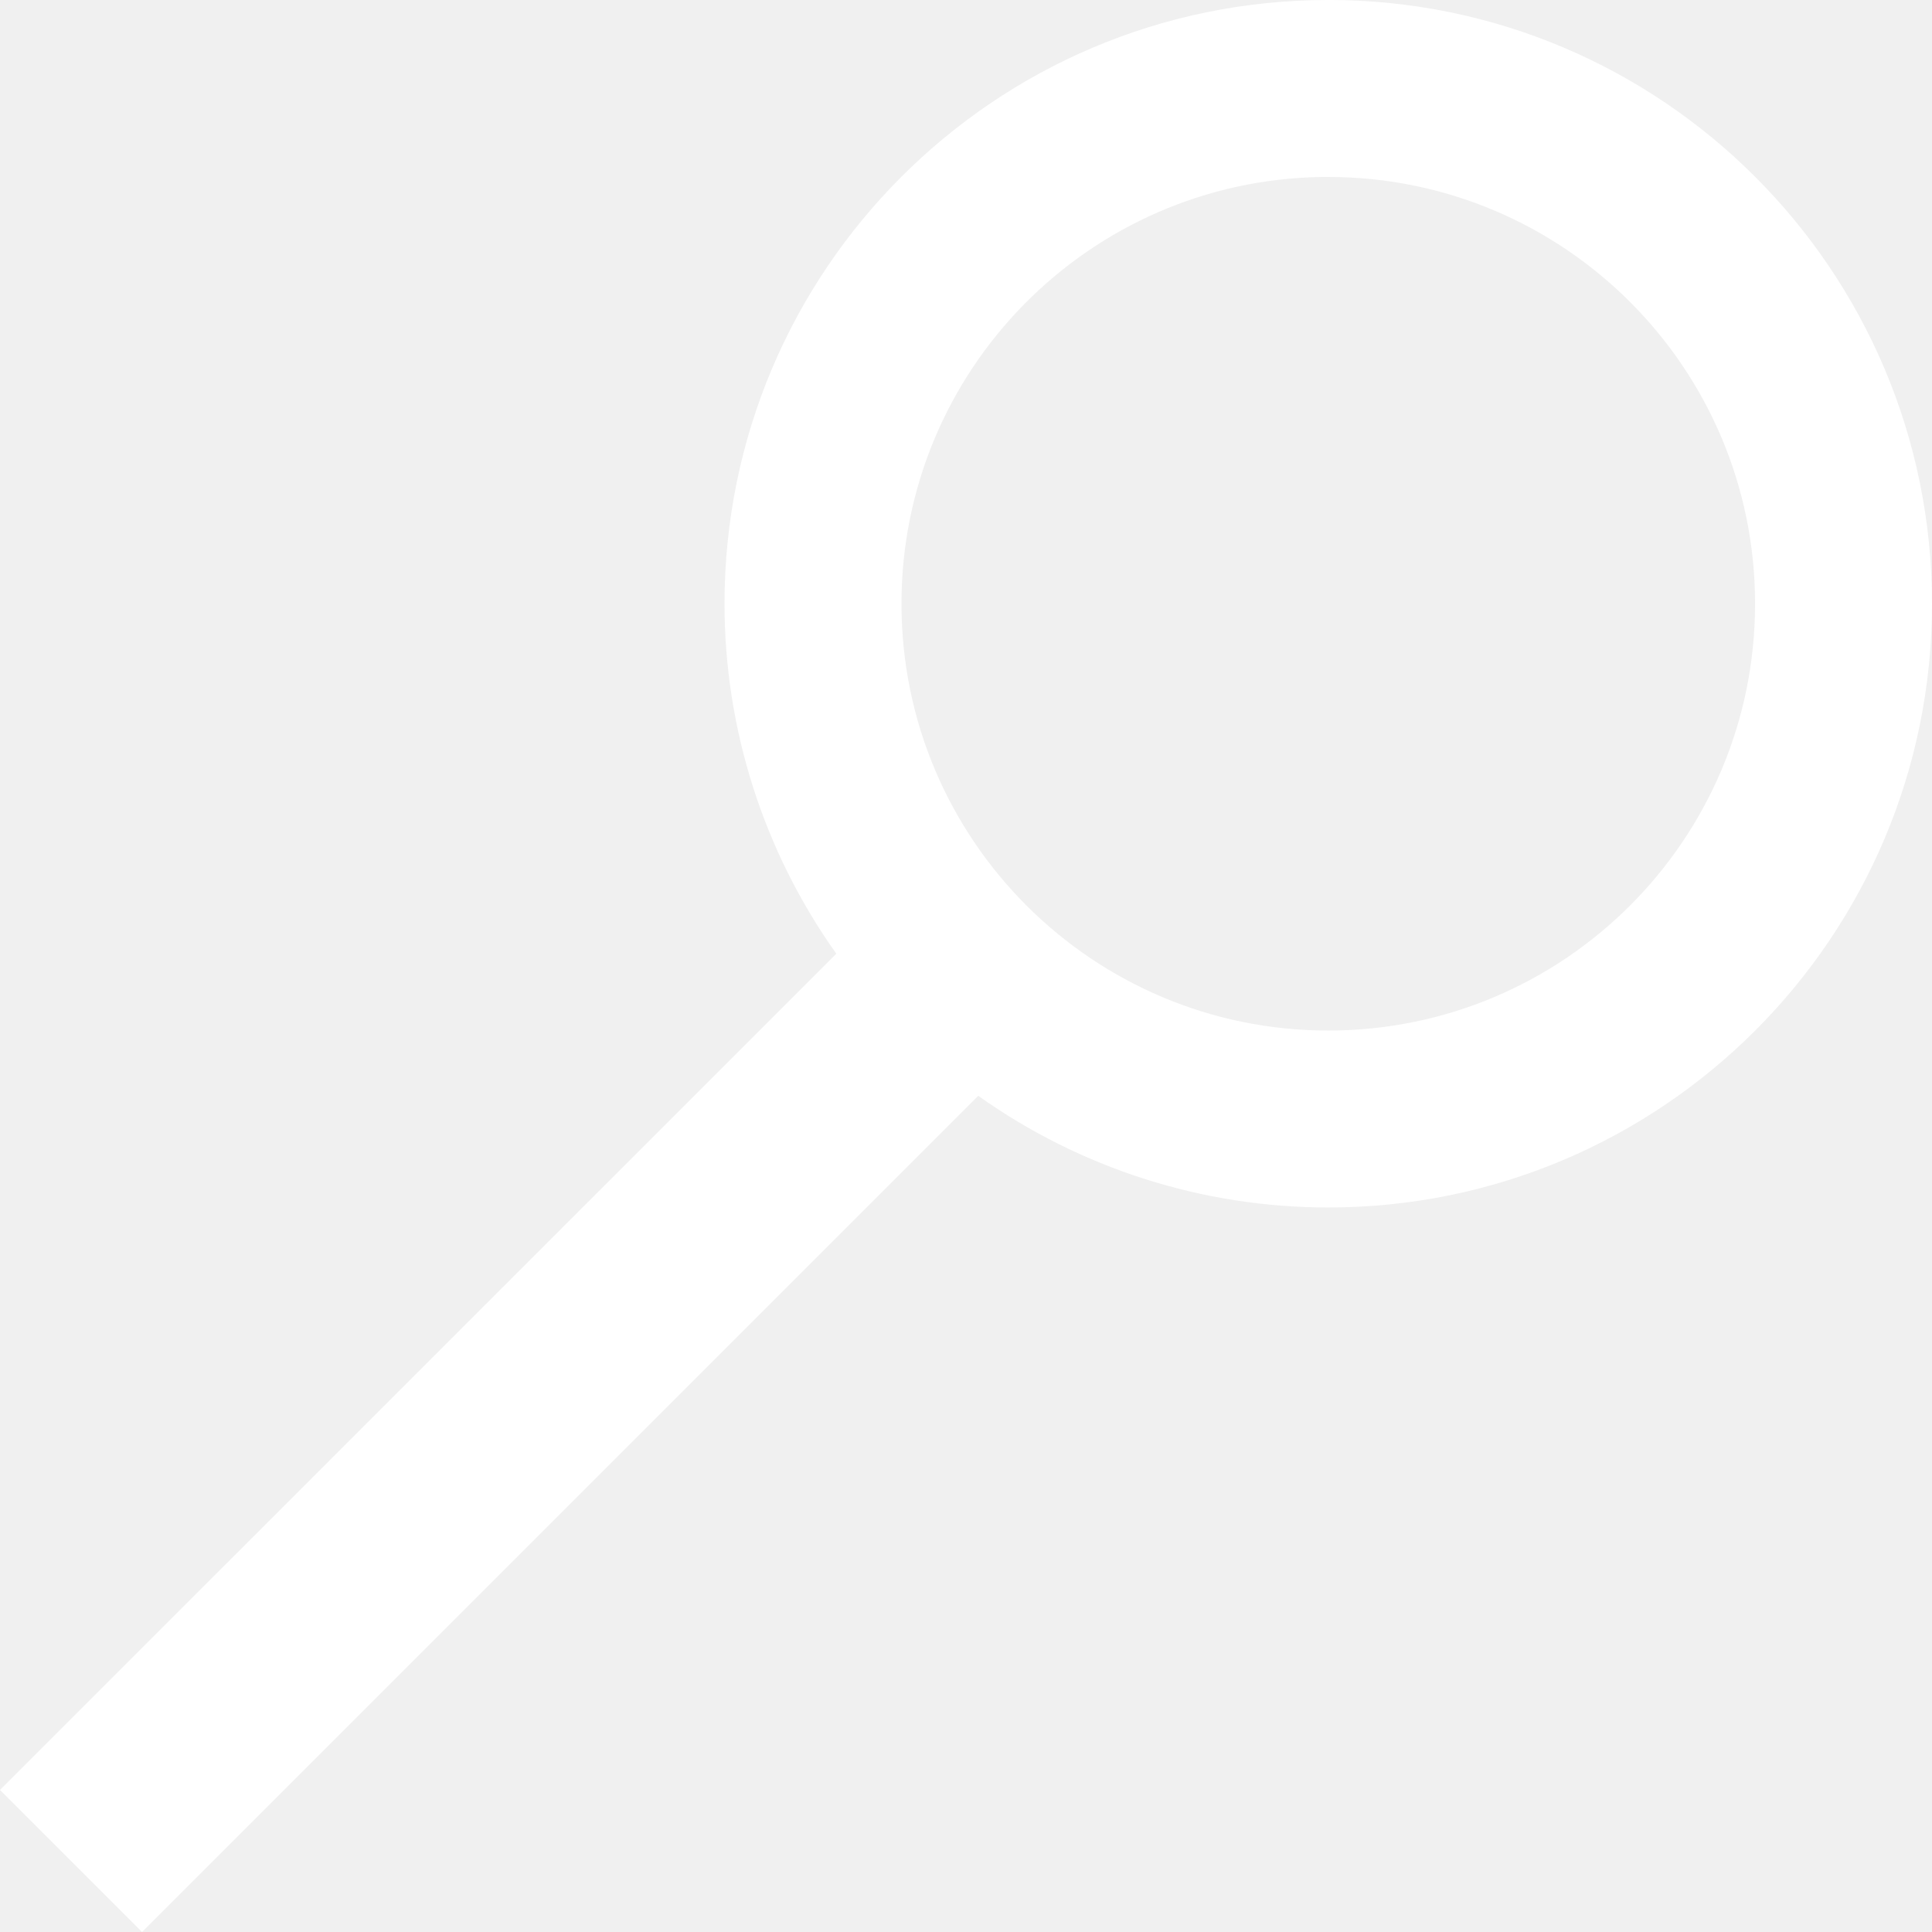
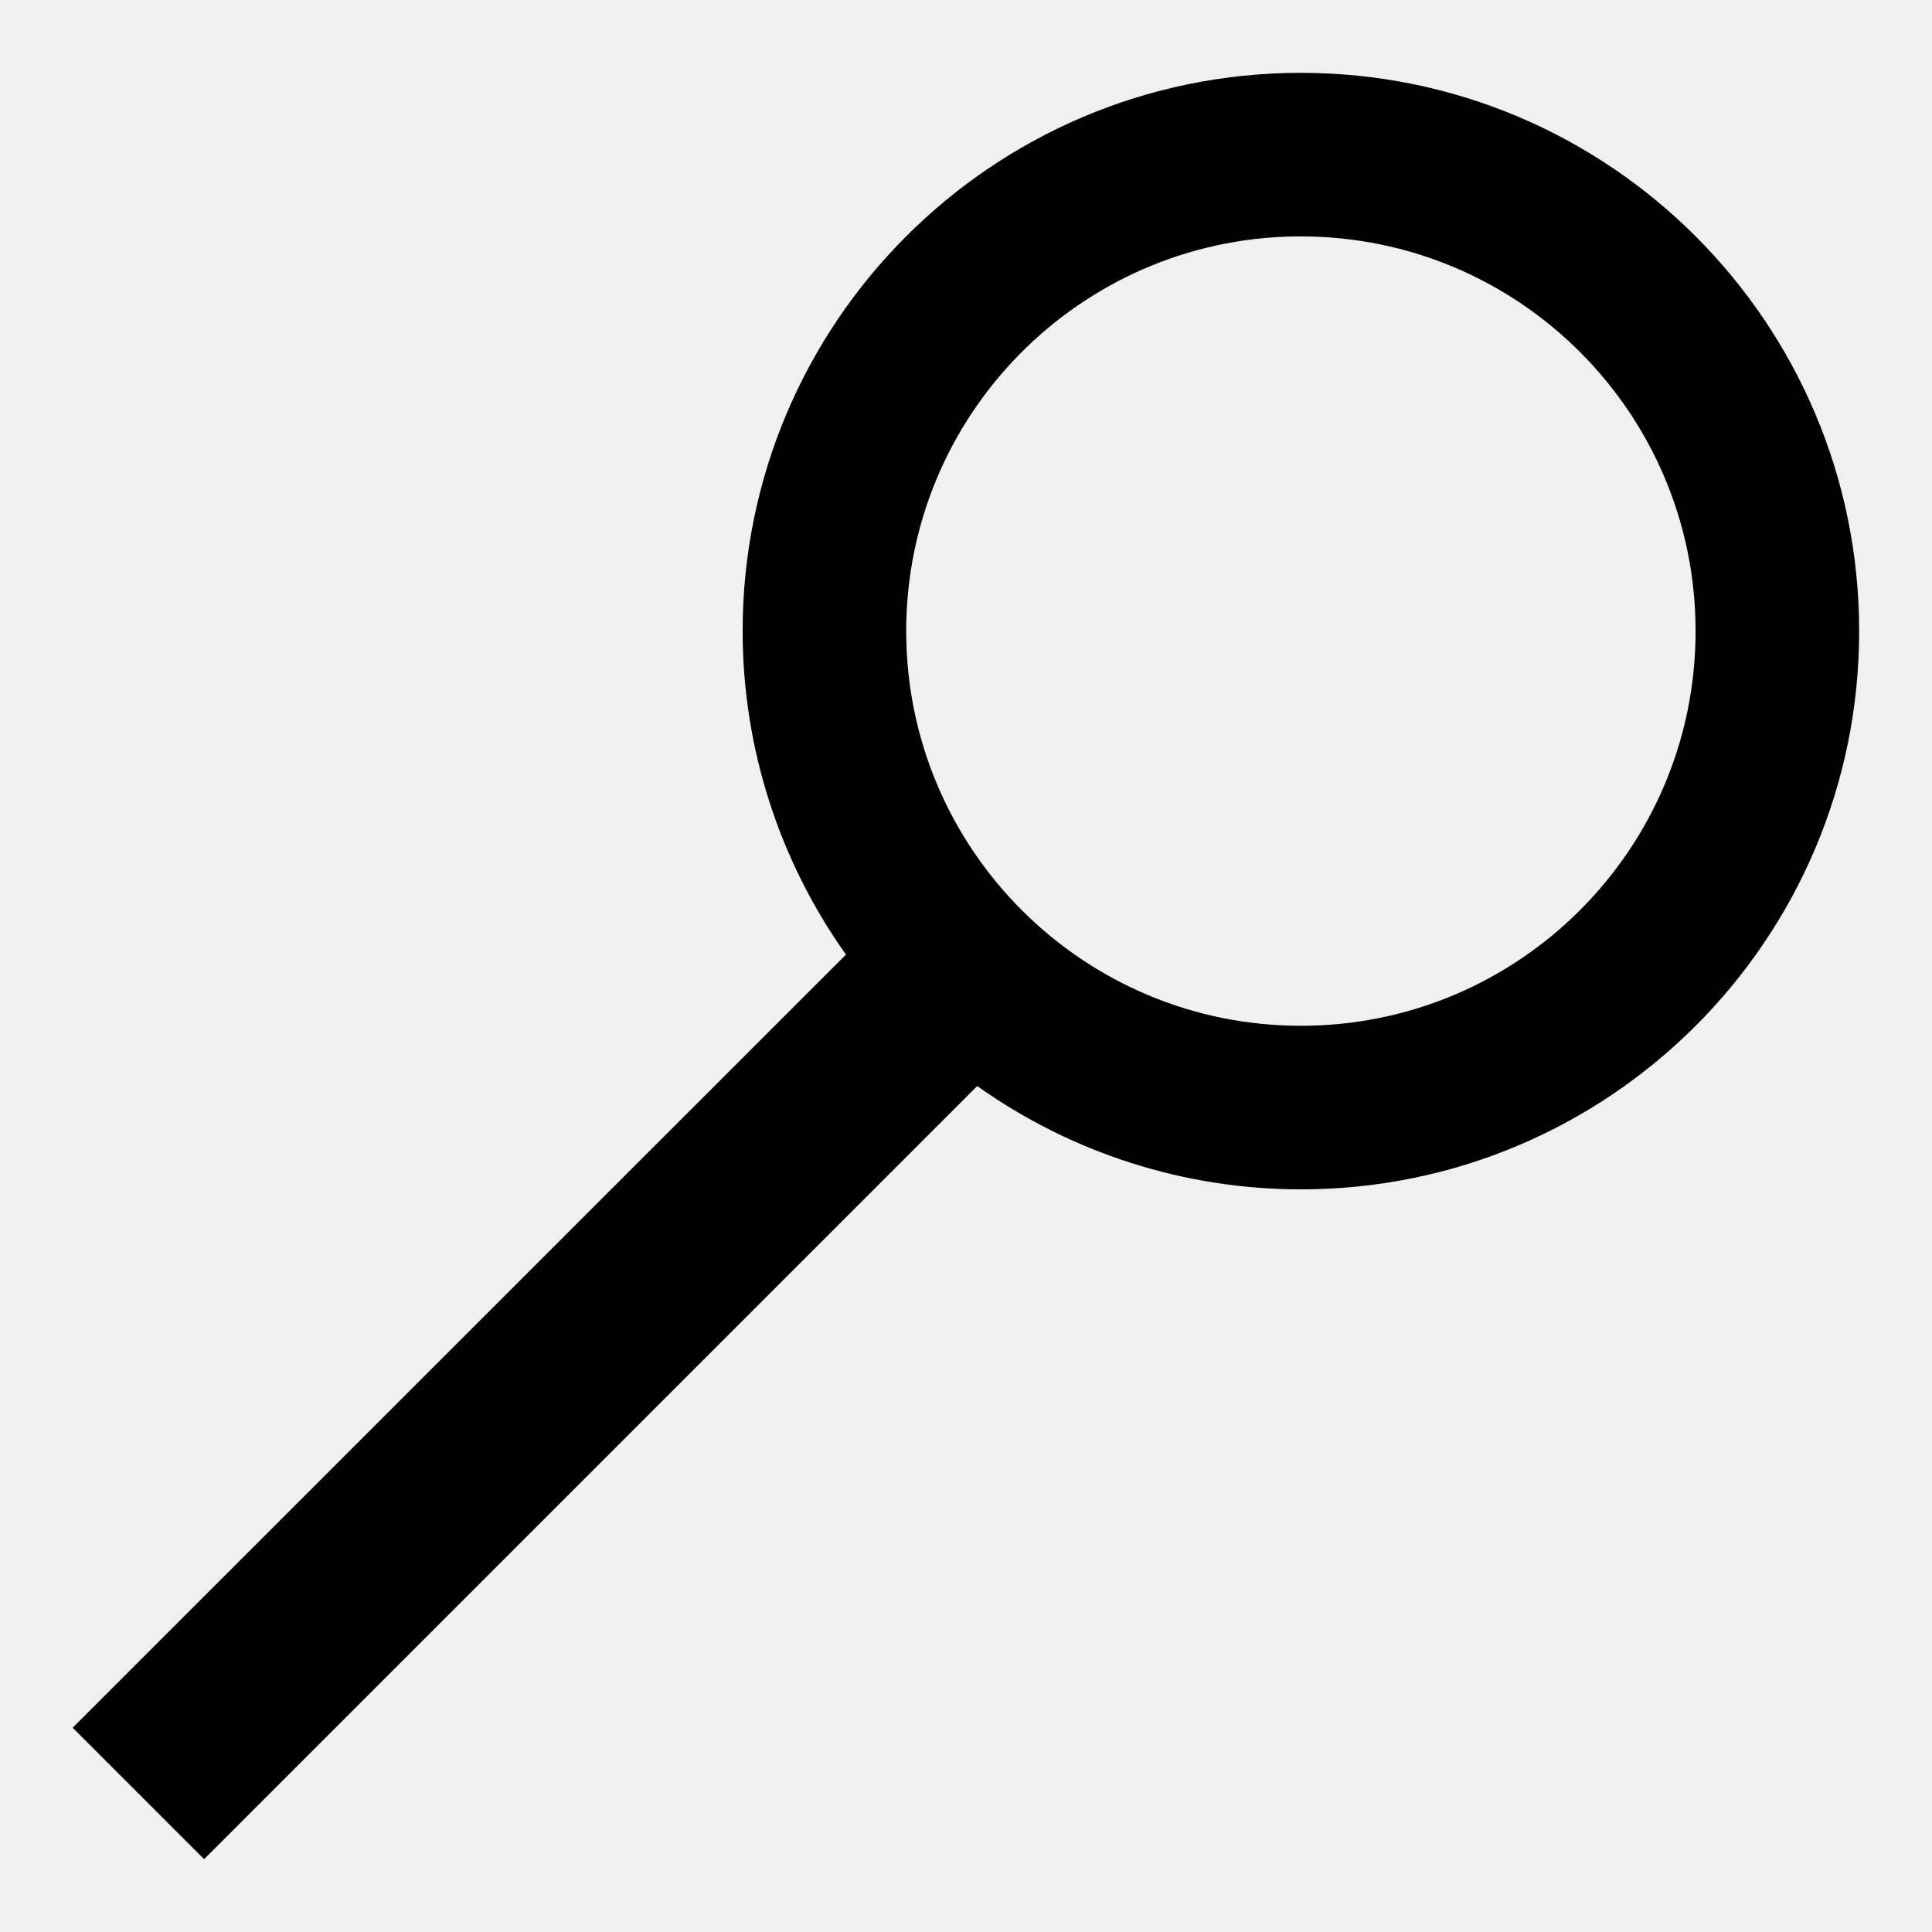
<svg xmlns="http://www.w3.org/2000/svg" width="40" height="40" version="1.1" viewBox="0 0 10.583 10.583">
-   <path transform="scale(.26458)" d="m27.486 0a12.5 12.5 0 00-12.486 12.5 12.5 12.5 0 002.314 7.244 12.5 12.5 0 000 .002l-17.314 17.312 2.941 2.941 17.312-17.312a12.5 12.5 0 007.246 2.312 12.5 12.5 0 0012.5-12.5 12.5 12.5 0 00-12.5-12.5 12.5 12.5 0 00-.014 0zm-.119 3.664a8.836 8.836 0 01.133 0 8.836 8.836 0 018.836 8.836 8.836 8.836 0 01-8.836 8.836 8.836 8.836 0 01-8.836-8.836 8.836 8.836 0 018.703-8.836z" fill="#fff" />
+   <path d="m7.123.399a3.058 3.058 0 00-3.055 3.058 3.058 3.058 0 00.566 1.772 3.058 3.058 0 000 0l-4.236 4.235.72.72 4.235-4.235a3.058 3.058 0 001.773.566 3.058 3.058 0 003.058-3.058 3.058 3.058 0 00-3.058-3.058 3.058 3.058 0 00-.003 0zm-.029.896a2.162 2.162 0 01.032 0 2.162 2.162 0 012.162 2.162 2.162 2.162 0 01-2.162 2.162 2.162 2.162 0 01-2.162-2.162 2.162 2.162 0 012.129-2.162z" />
</svg>
